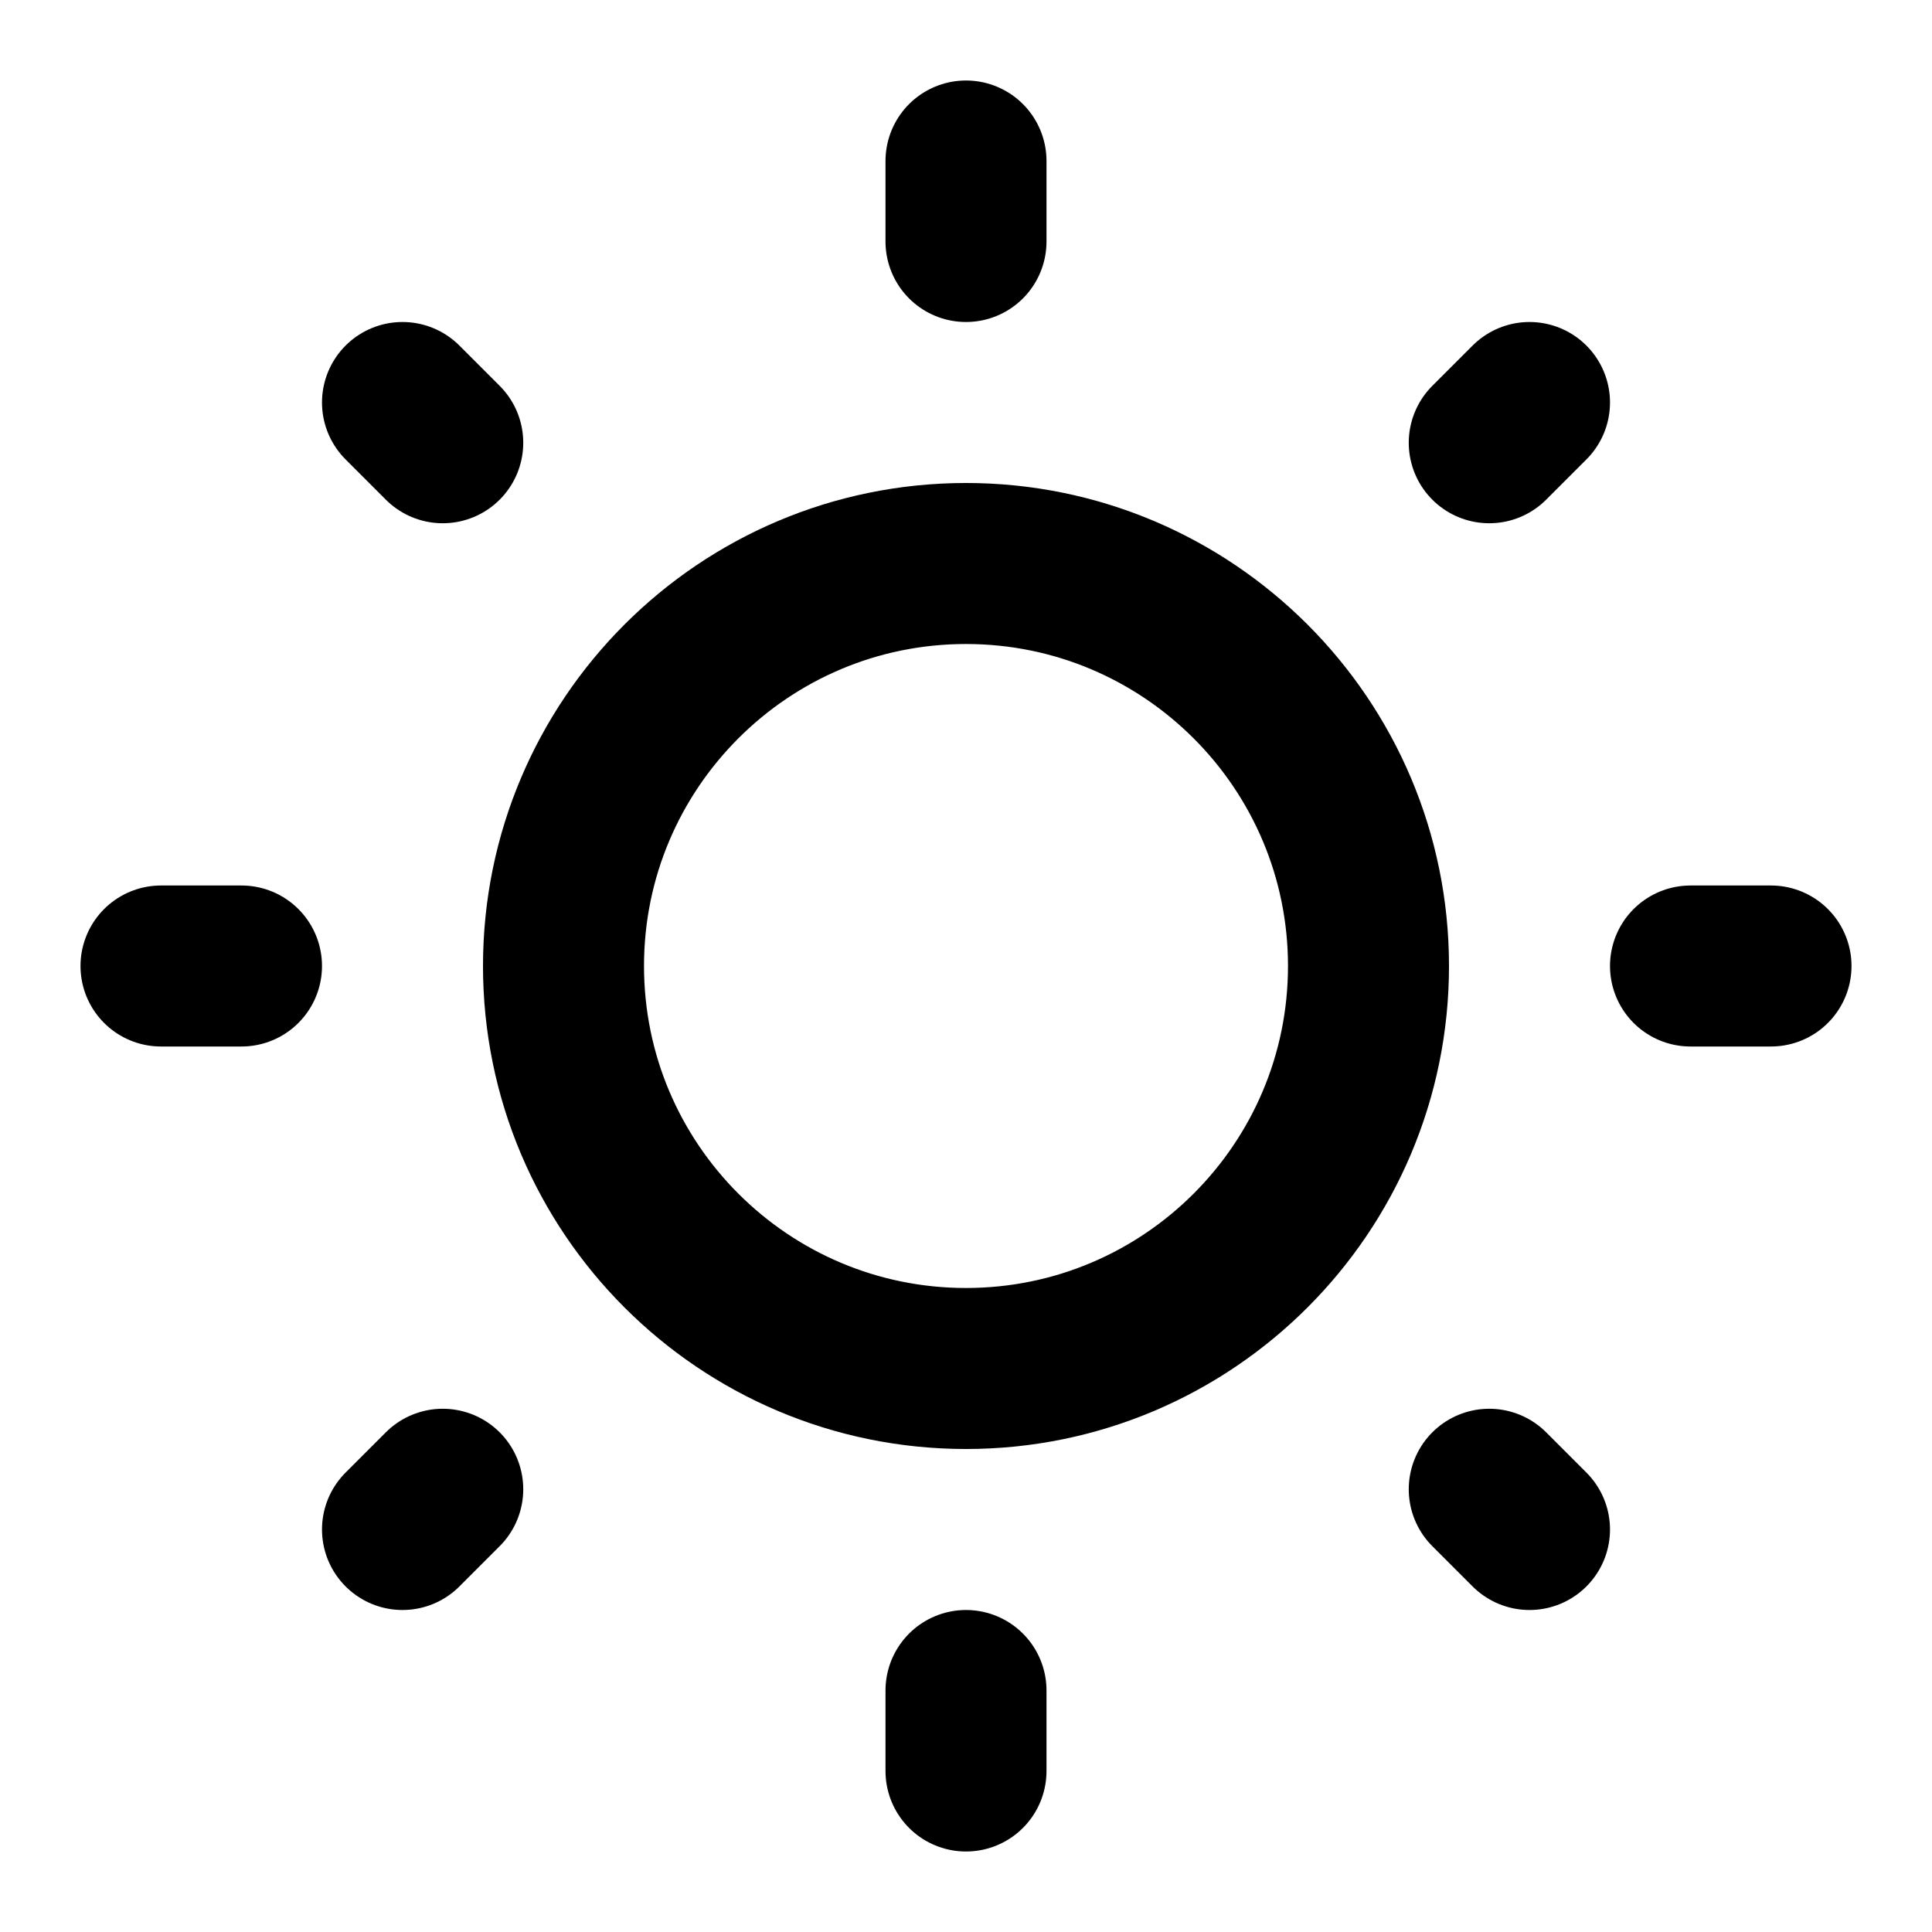
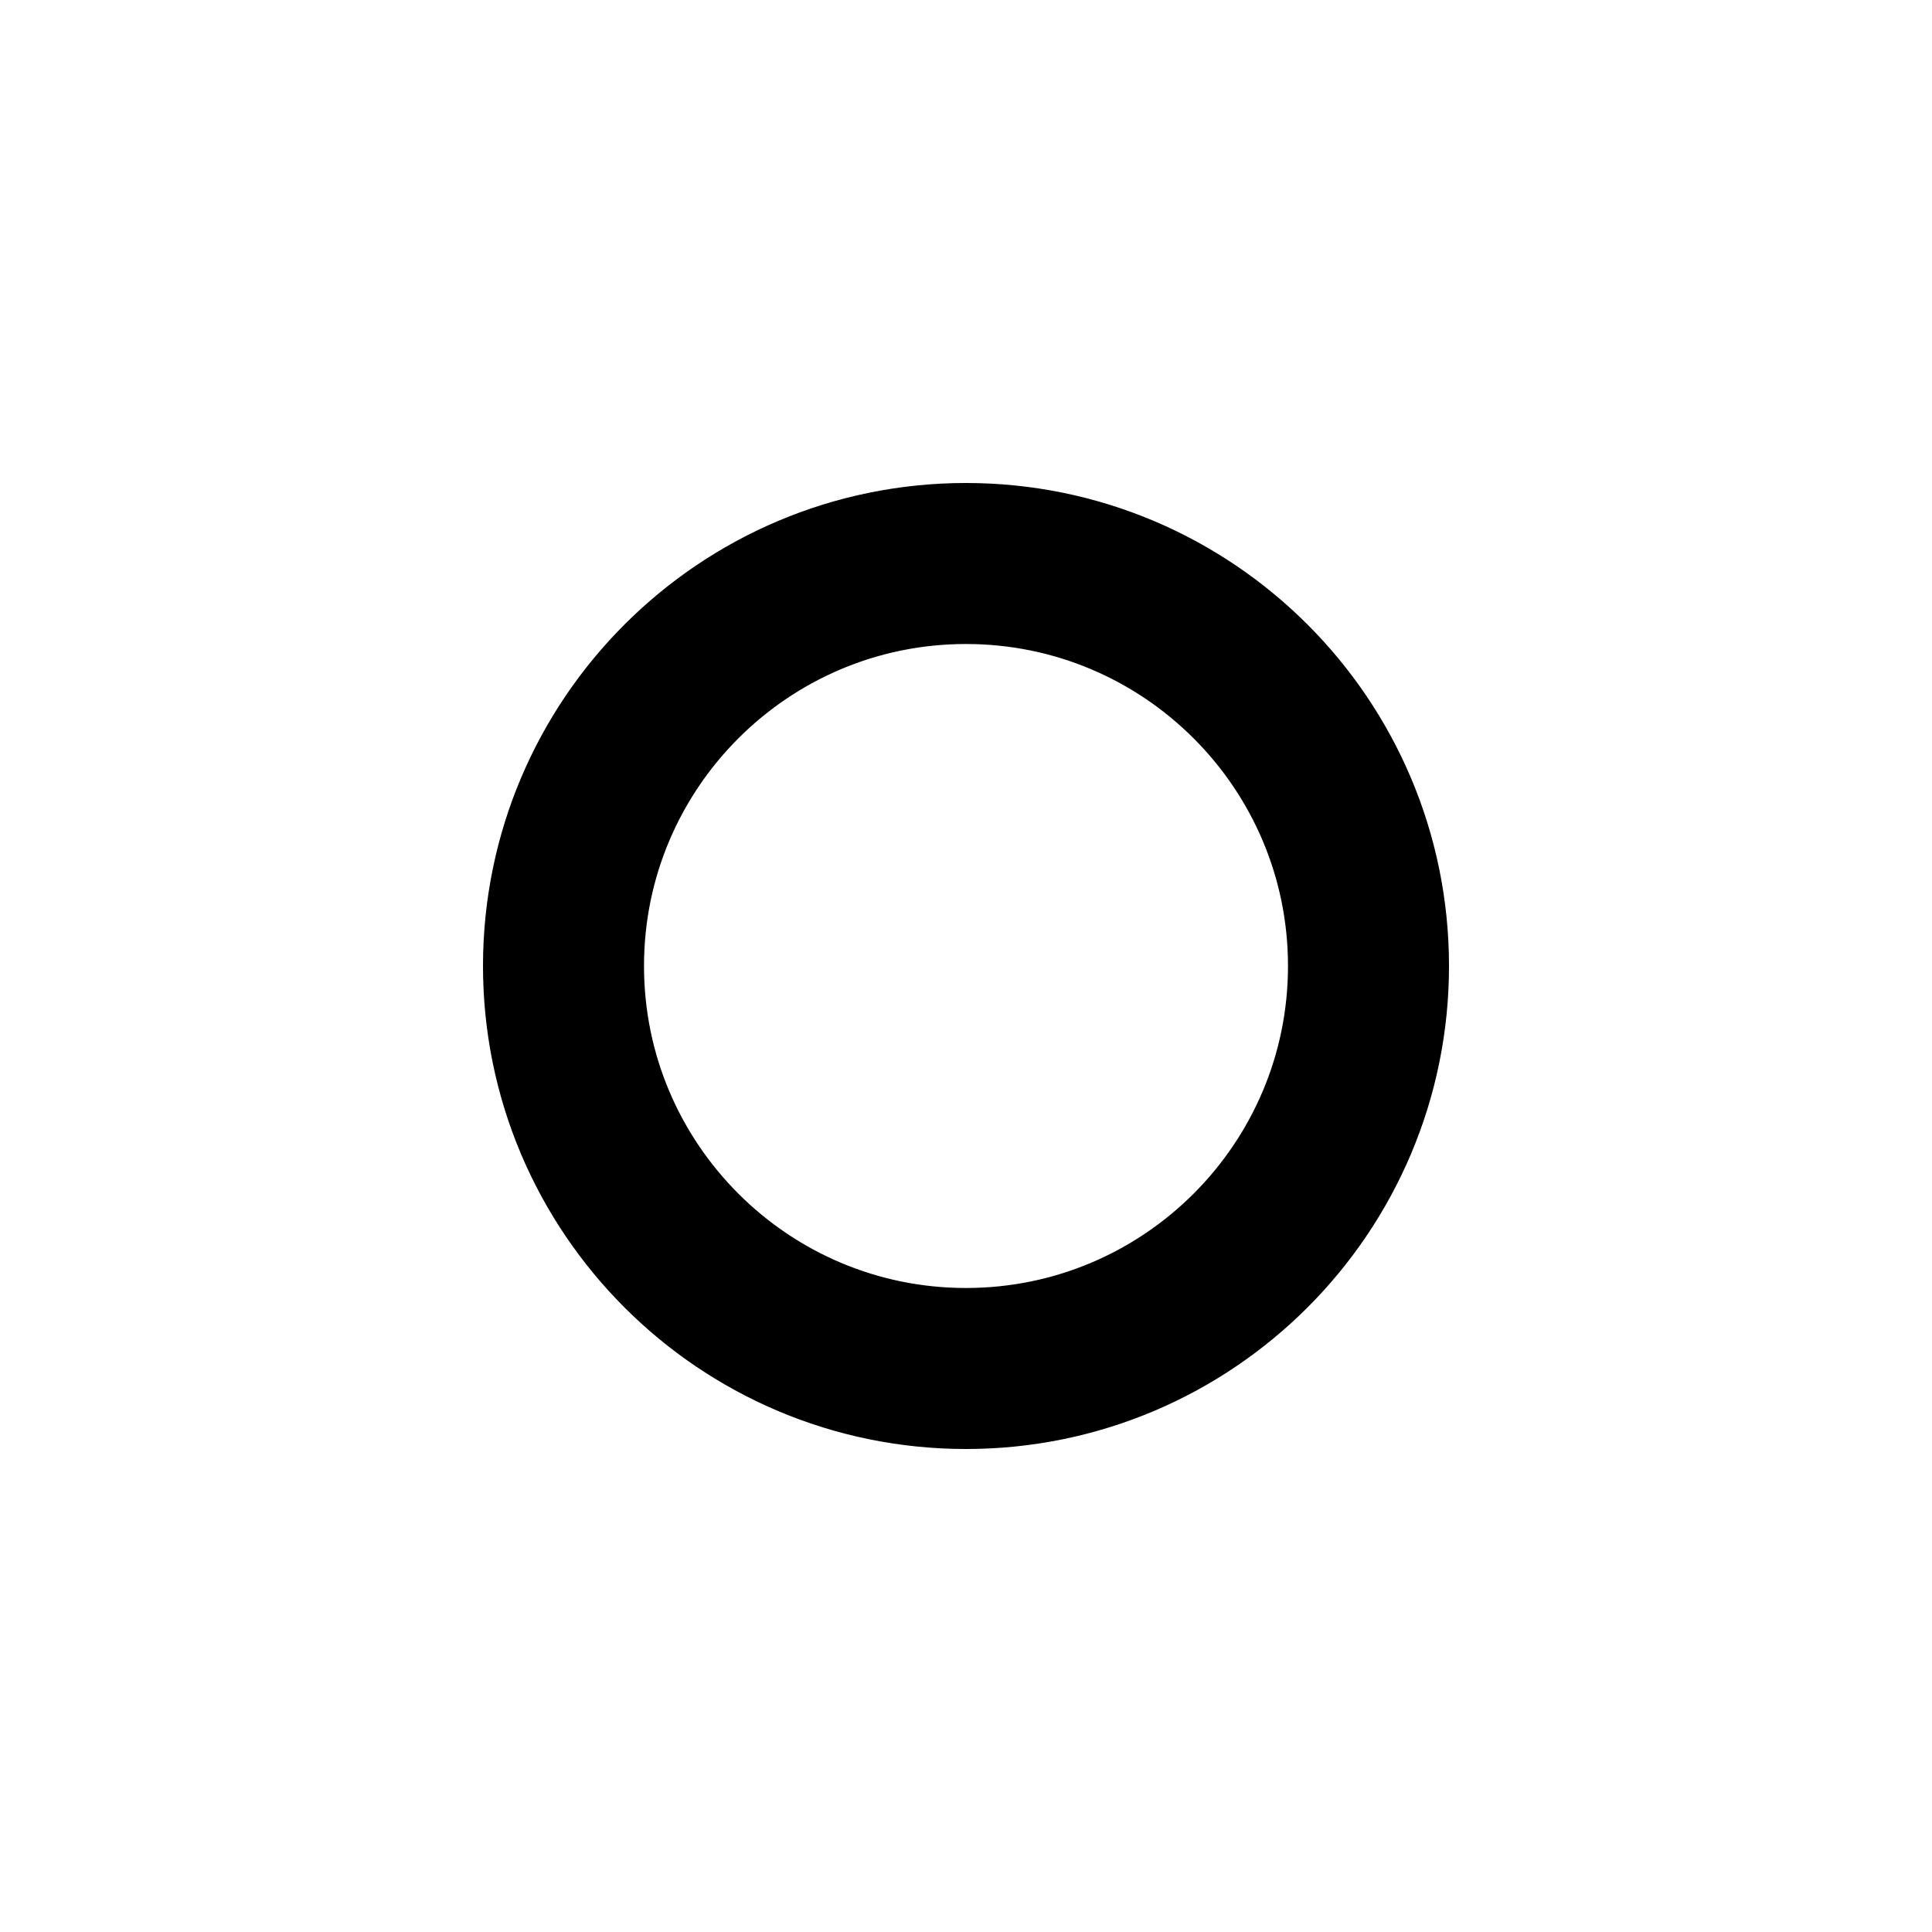
<svg xmlns="http://www.w3.org/2000/svg" width="1em" height="1em" viewBox="0 0 24 24">
  <g fill="none" stroke="currentColor" stroke-linecap="round" stroke-linejoin="round" stroke-width="2">
-     <path stroke-dasharray="34" d="M12 7c2.76 0 5 2.24 5 5c0 2.76 -2.24 5 -5 5c-2.76 0 -5 -2.24 -5 -5c0 -2.76 2.24 -5 5 -5Z" stroke-dashoffset="0" />
-     <path d="M12 21v1M21 12h1M12 3v-1M3 12h-1" opacity="1" transform="rotate(360 12 12)" />
-     <path d="M18.5 18.5l0.5 0.5M18.5 5.5l0.5 -0.5M5.5 5.5l-0.5 -0.5M5.5 18.5l-0.5 0.5" opacity="1" transform="rotate(360 12 12)" />
+     <path stroke-dasharray="34" d="M12 7c2.76 0 5 2.24 5 5c0 2.76 -2.24 5 -5 5c-2.76 0 -5 -2.24 -5 -5c0 -2.76 2.24 -5 5 -5Z">
+       <animate fill="freeze" attributeName="stroke-dashoffset" dur="0.4s" values="34;0" />
+     </path>
+     <path d="M12 21v1M21 12h1M12 3v-1M3 12h-1" opacity="0">
+       <animateTransform attributeName="transform" dur="30s" repeatCount="indefinite" type="rotate" values="0 12 12;360 12 12" />
+       <set fill="freeze" attributeName="opacity" begin="0.5s" to="1" />
+       <animate fill="freeze" attributeName="d" begin="0.5s" dur="0.2s" values="M12 19v1M19 12h1M12 5v-1M5 12h-1;M12 21v1M21 12h1M12 3v-1M3 12h-1" />
+     </path>
+     <path d="M18.5 18.5l0.5 0.5M18.5 5.5l0.5 -0.5M5.5 5.5l-0.5 -0.5M5.5 18.5l-0.5 0.5" opacity="0">
+       <animateTransform attributeName="transform" dur="30s" repeatCount="indefinite" type="rotate" values="0 12 12;360 12 12" />
+       <set fill="freeze" attributeName="opacity" begin="0.7s" to="1" />
+       <animate fill="freeze" attributeName="d" begin="0.7s" dur="0.2s" values="M17 17l0.5 0.5M17 7l0.5 -0.5M7 7l-0.5 -0.5M7 17l-0.5 0.5;M18.5 18.5l0.5 0.5M18.5 5.5l0.5 -0.5M5.5 5.5l-0.5 -0.5M5.5 18.5l-0.5 0.5" />
+     </path>
  </g>
</svg>
